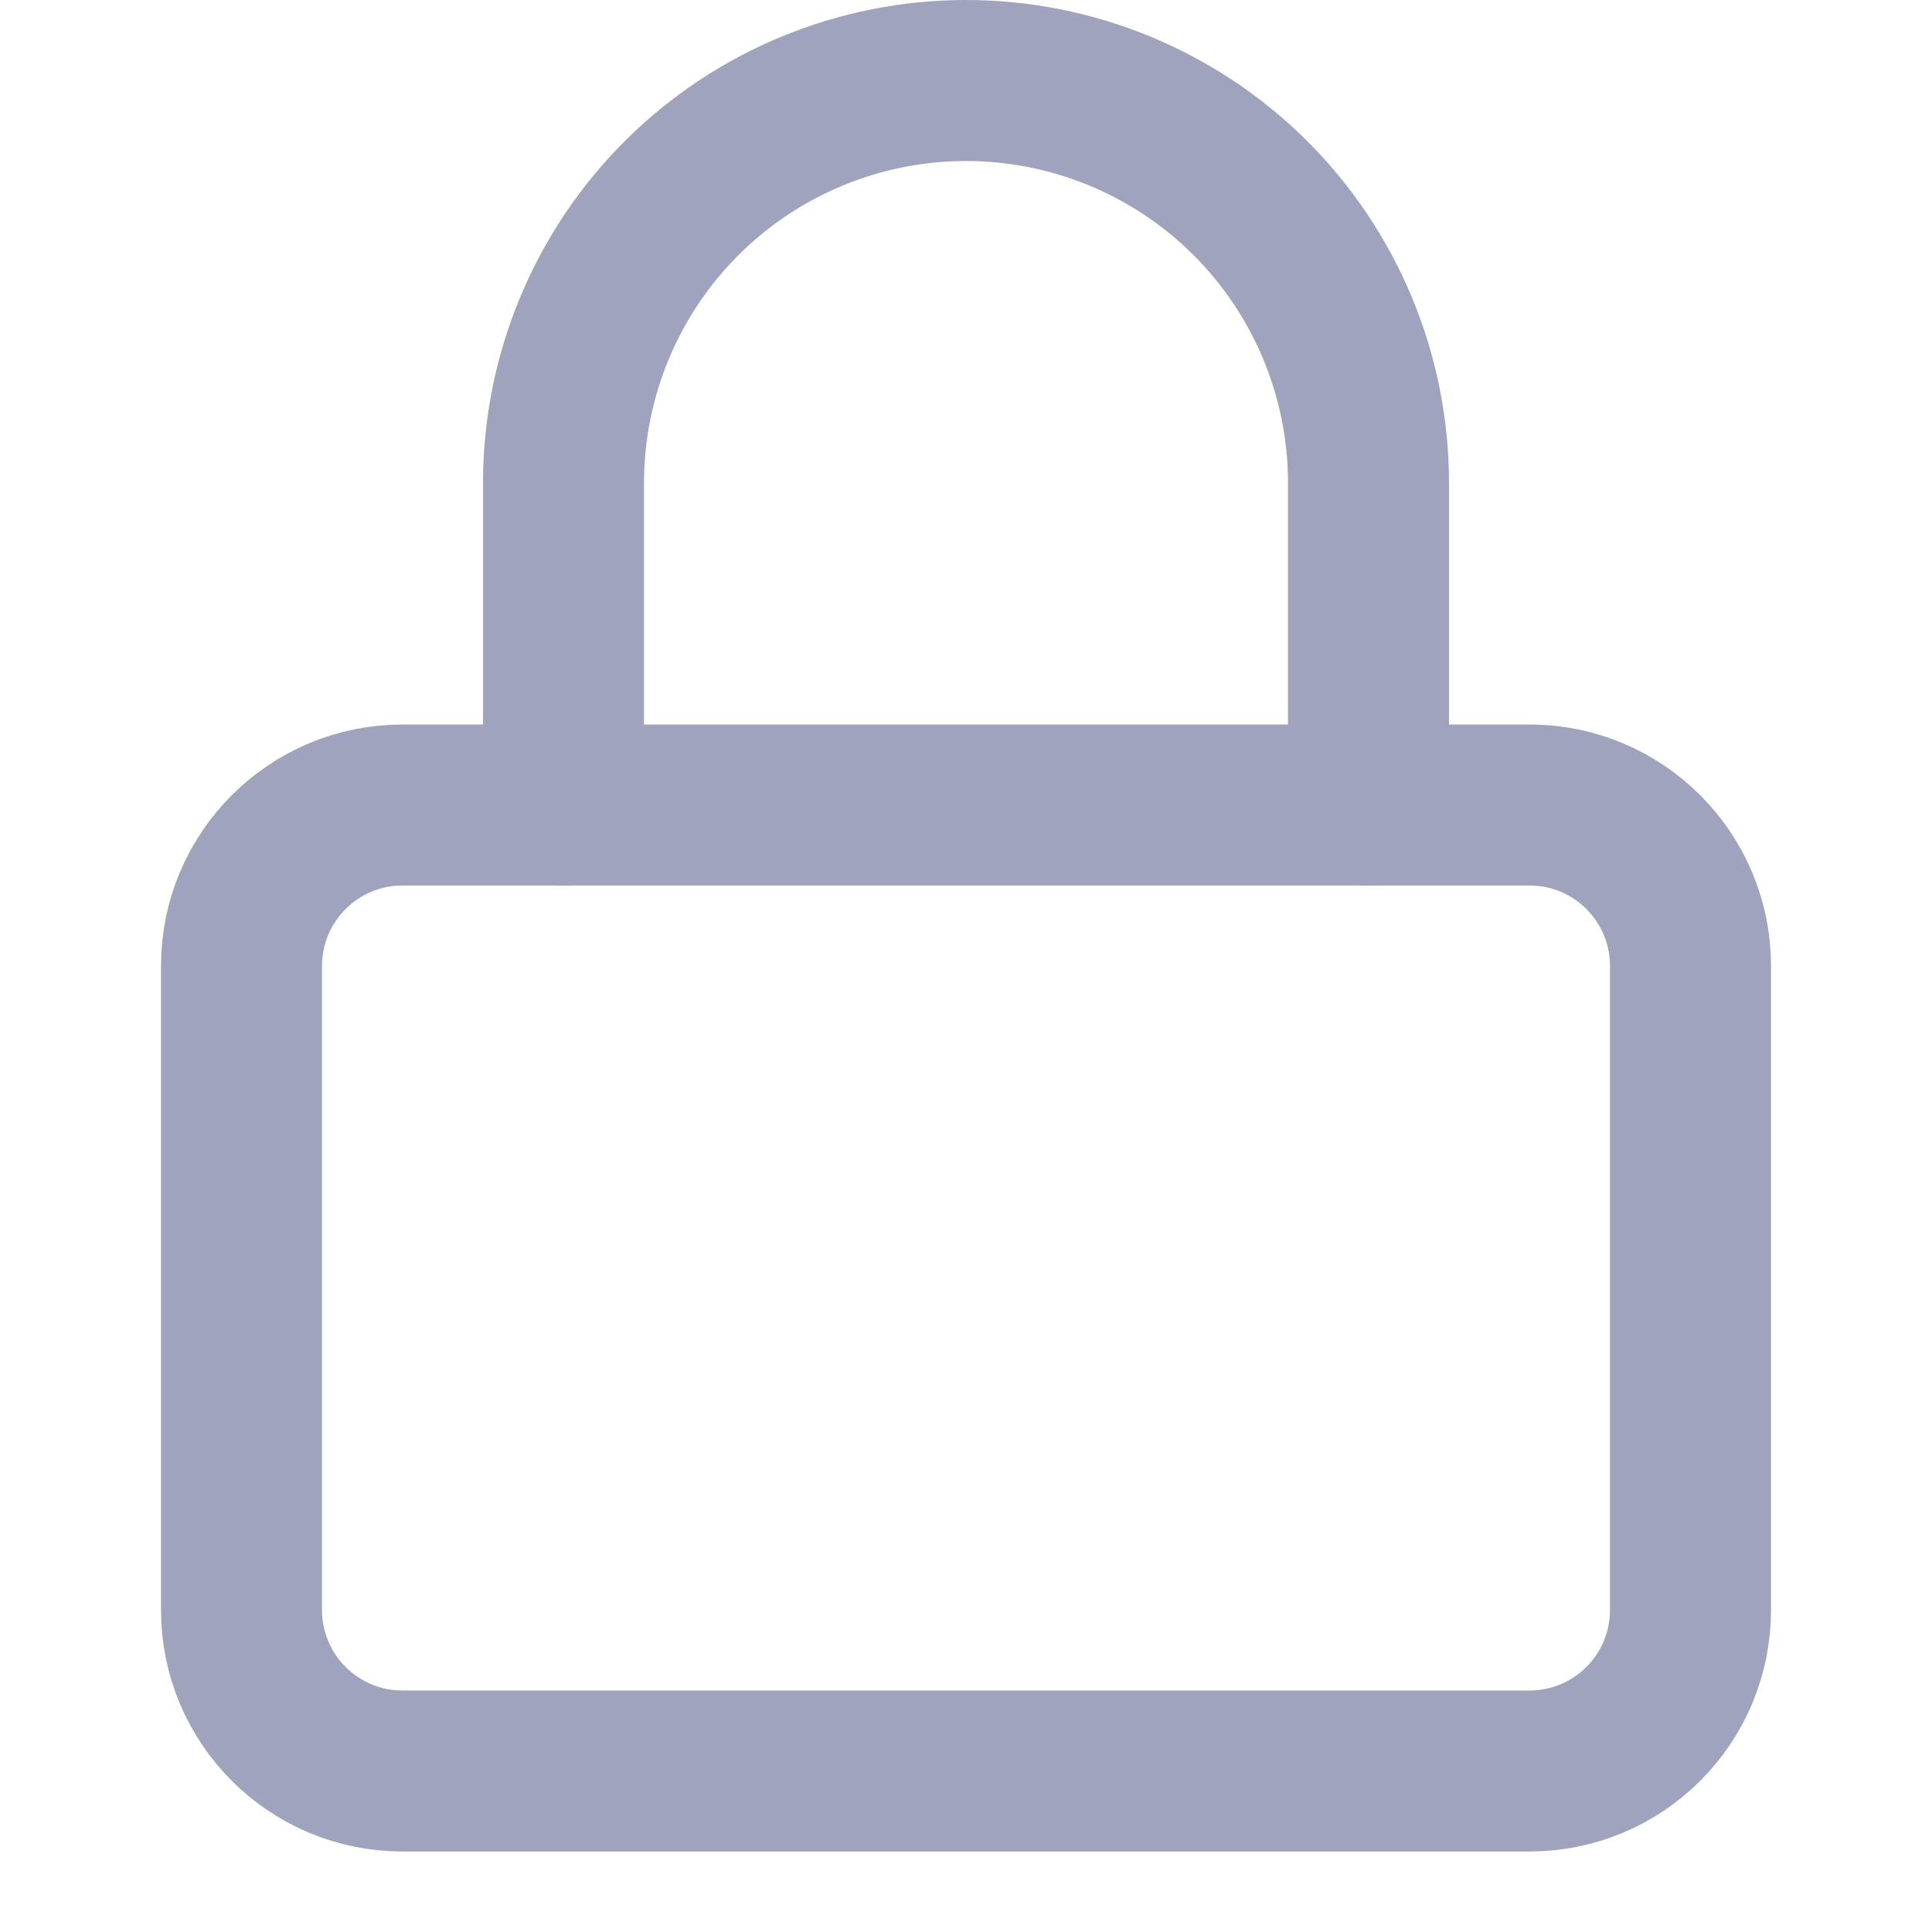
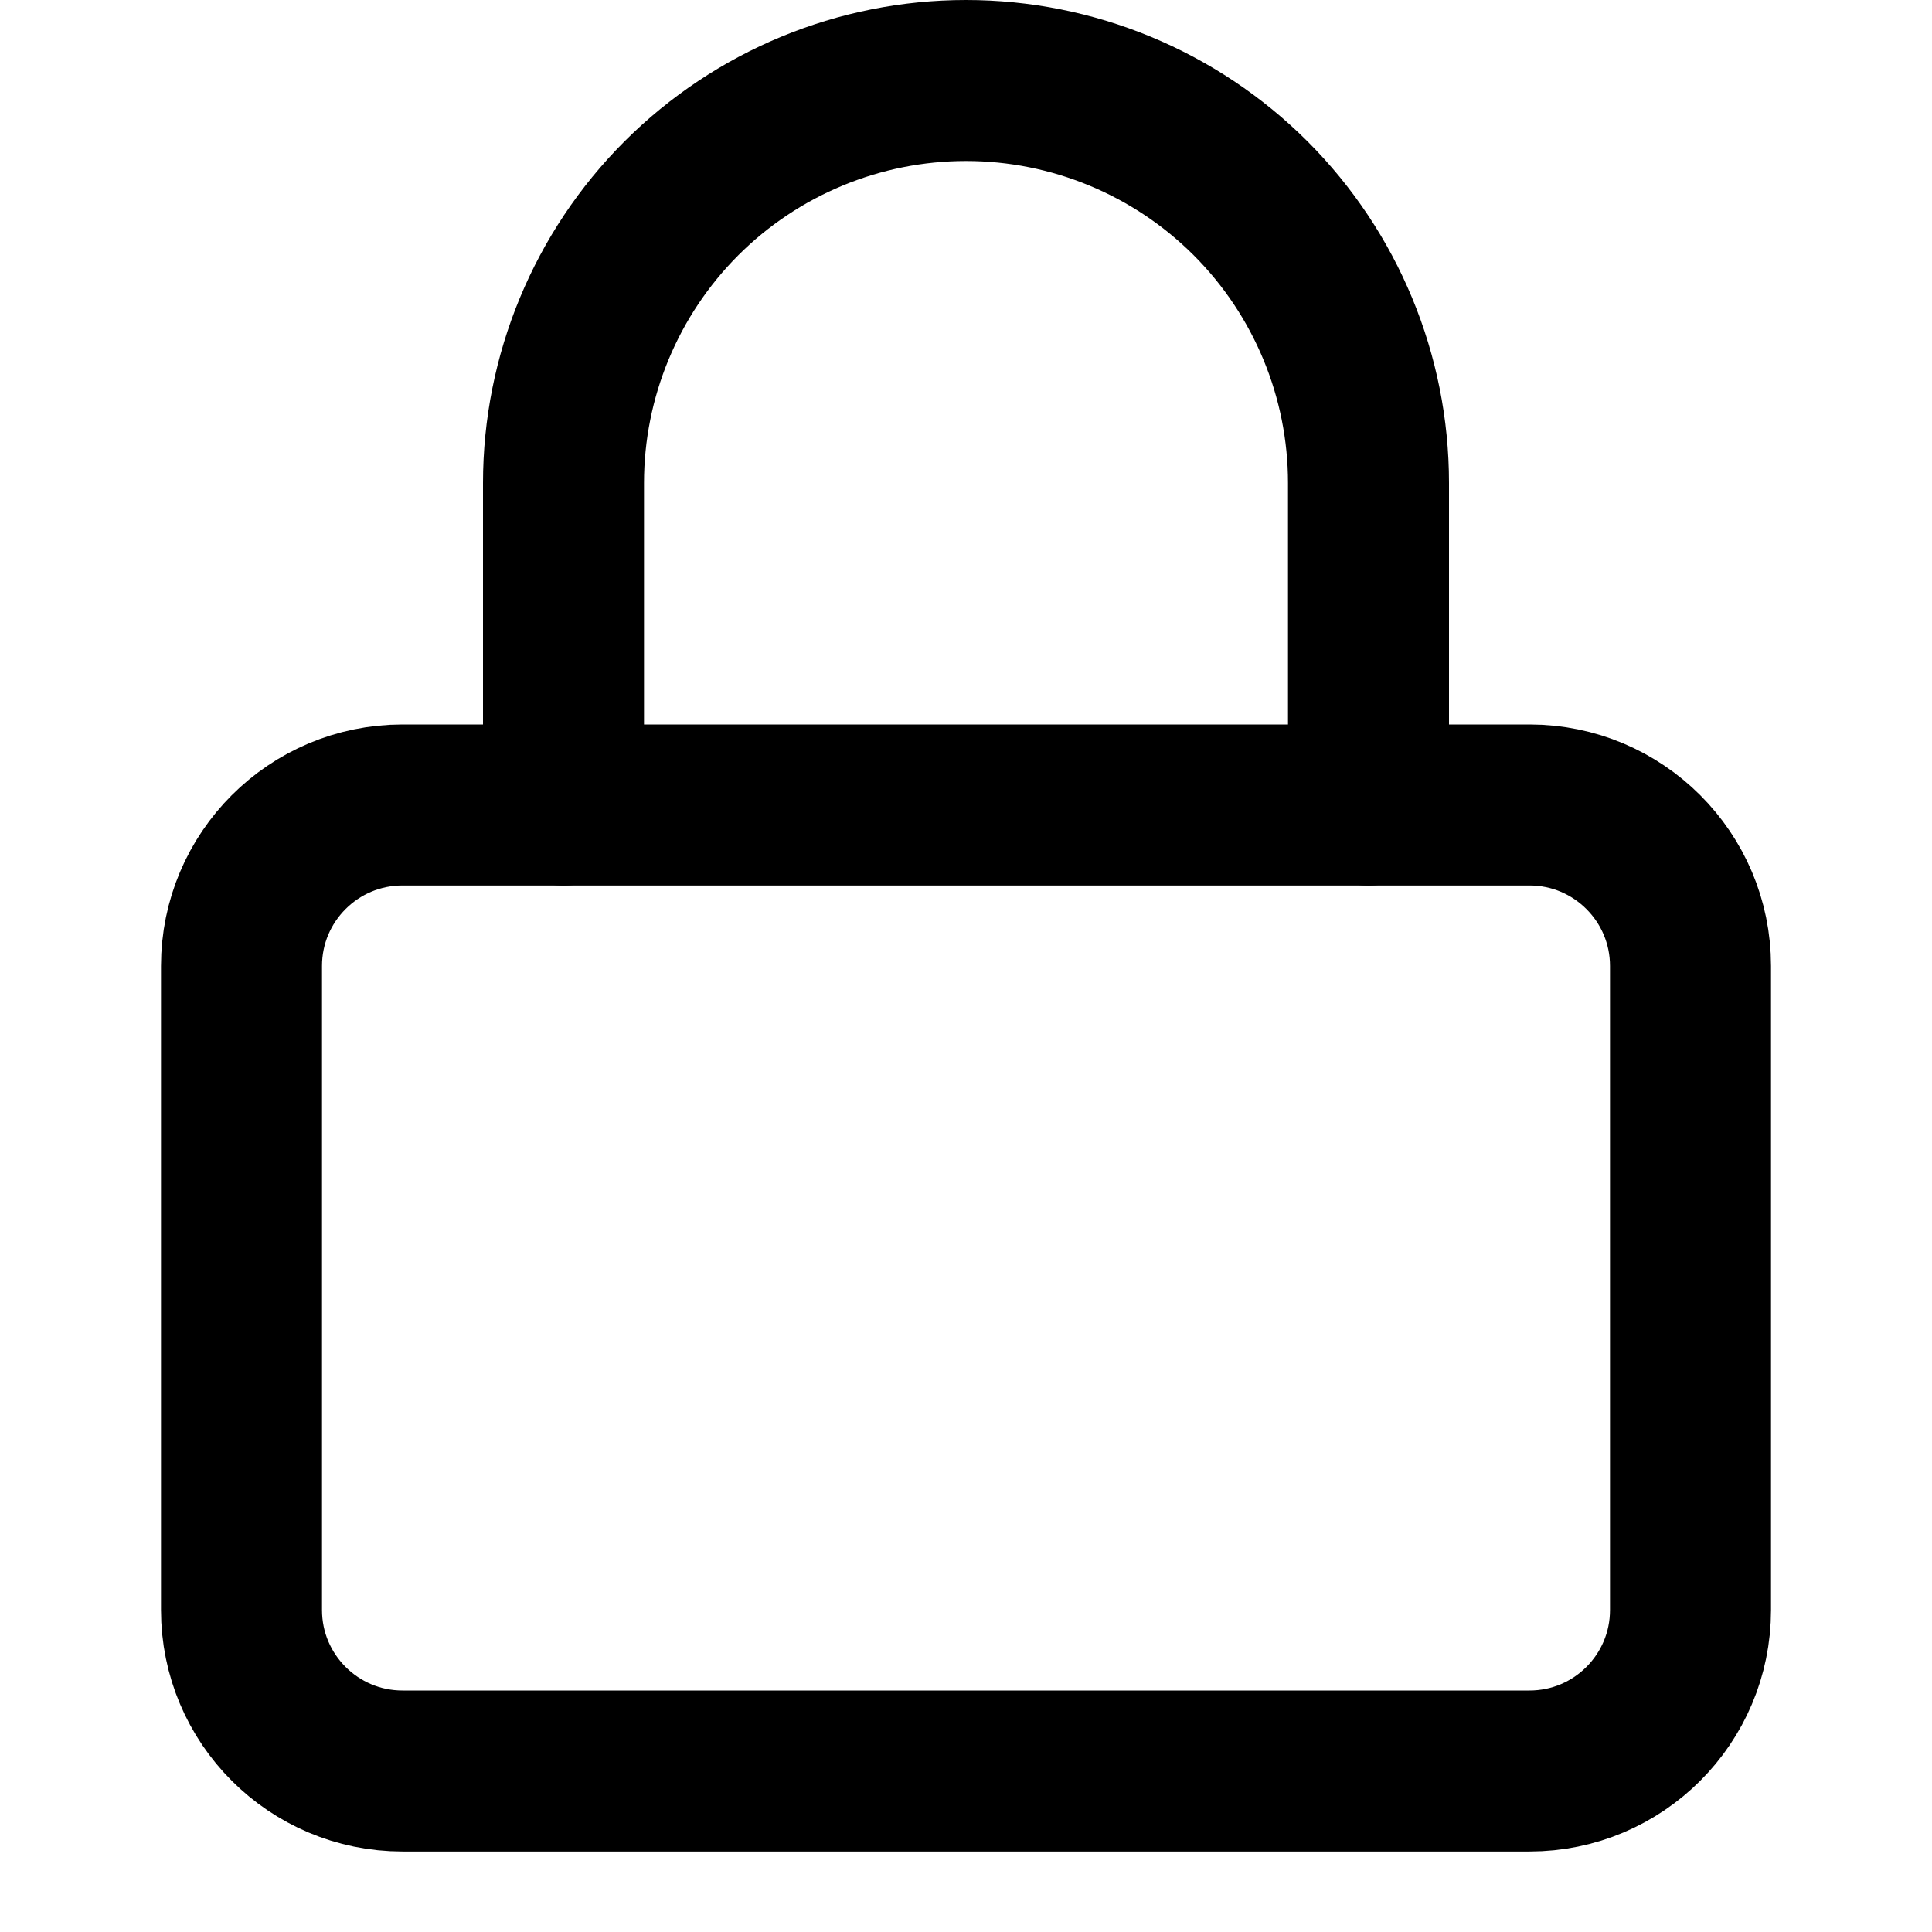
<svg xmlns="http://www.w3.org/2000/svg" width="24" height="24" viewBox="0 0 24 24" fill="none">
-   <rect x="3" y="10" width="18" height="12" rx="2" stroke="#A0A3BD" stroke-width="2" />
-   <path d="M7 10V6C7 4.674 7.527 3.402 8.464 2.464C9.402 1.527 10.674 1 12 1C13.326 1 14.598 1.527 15.536 2.464C16.473 3.402 17 4.674 17 6V10" stroke="#A0A3BD" stroke-width="2" stroke-linecap="round" stroke-linejoin="round" />
+   <rect x="3" y="10" width="18" height="12" rx="2" stroke="black" stroke-width="2" />
+   <path d="M7 10V6C7 4.674 7.527 3.402 8.464 2.464C9.402 1.527 10.674 1 12 1C13.326 1 14.598 1.527 15.536 2.464C16.473 3.402 17 4.674 17 6V10" stroke="black" stroke-width="2" stroke-linecap="round" stroke-linejoin="round" />
</svg>
